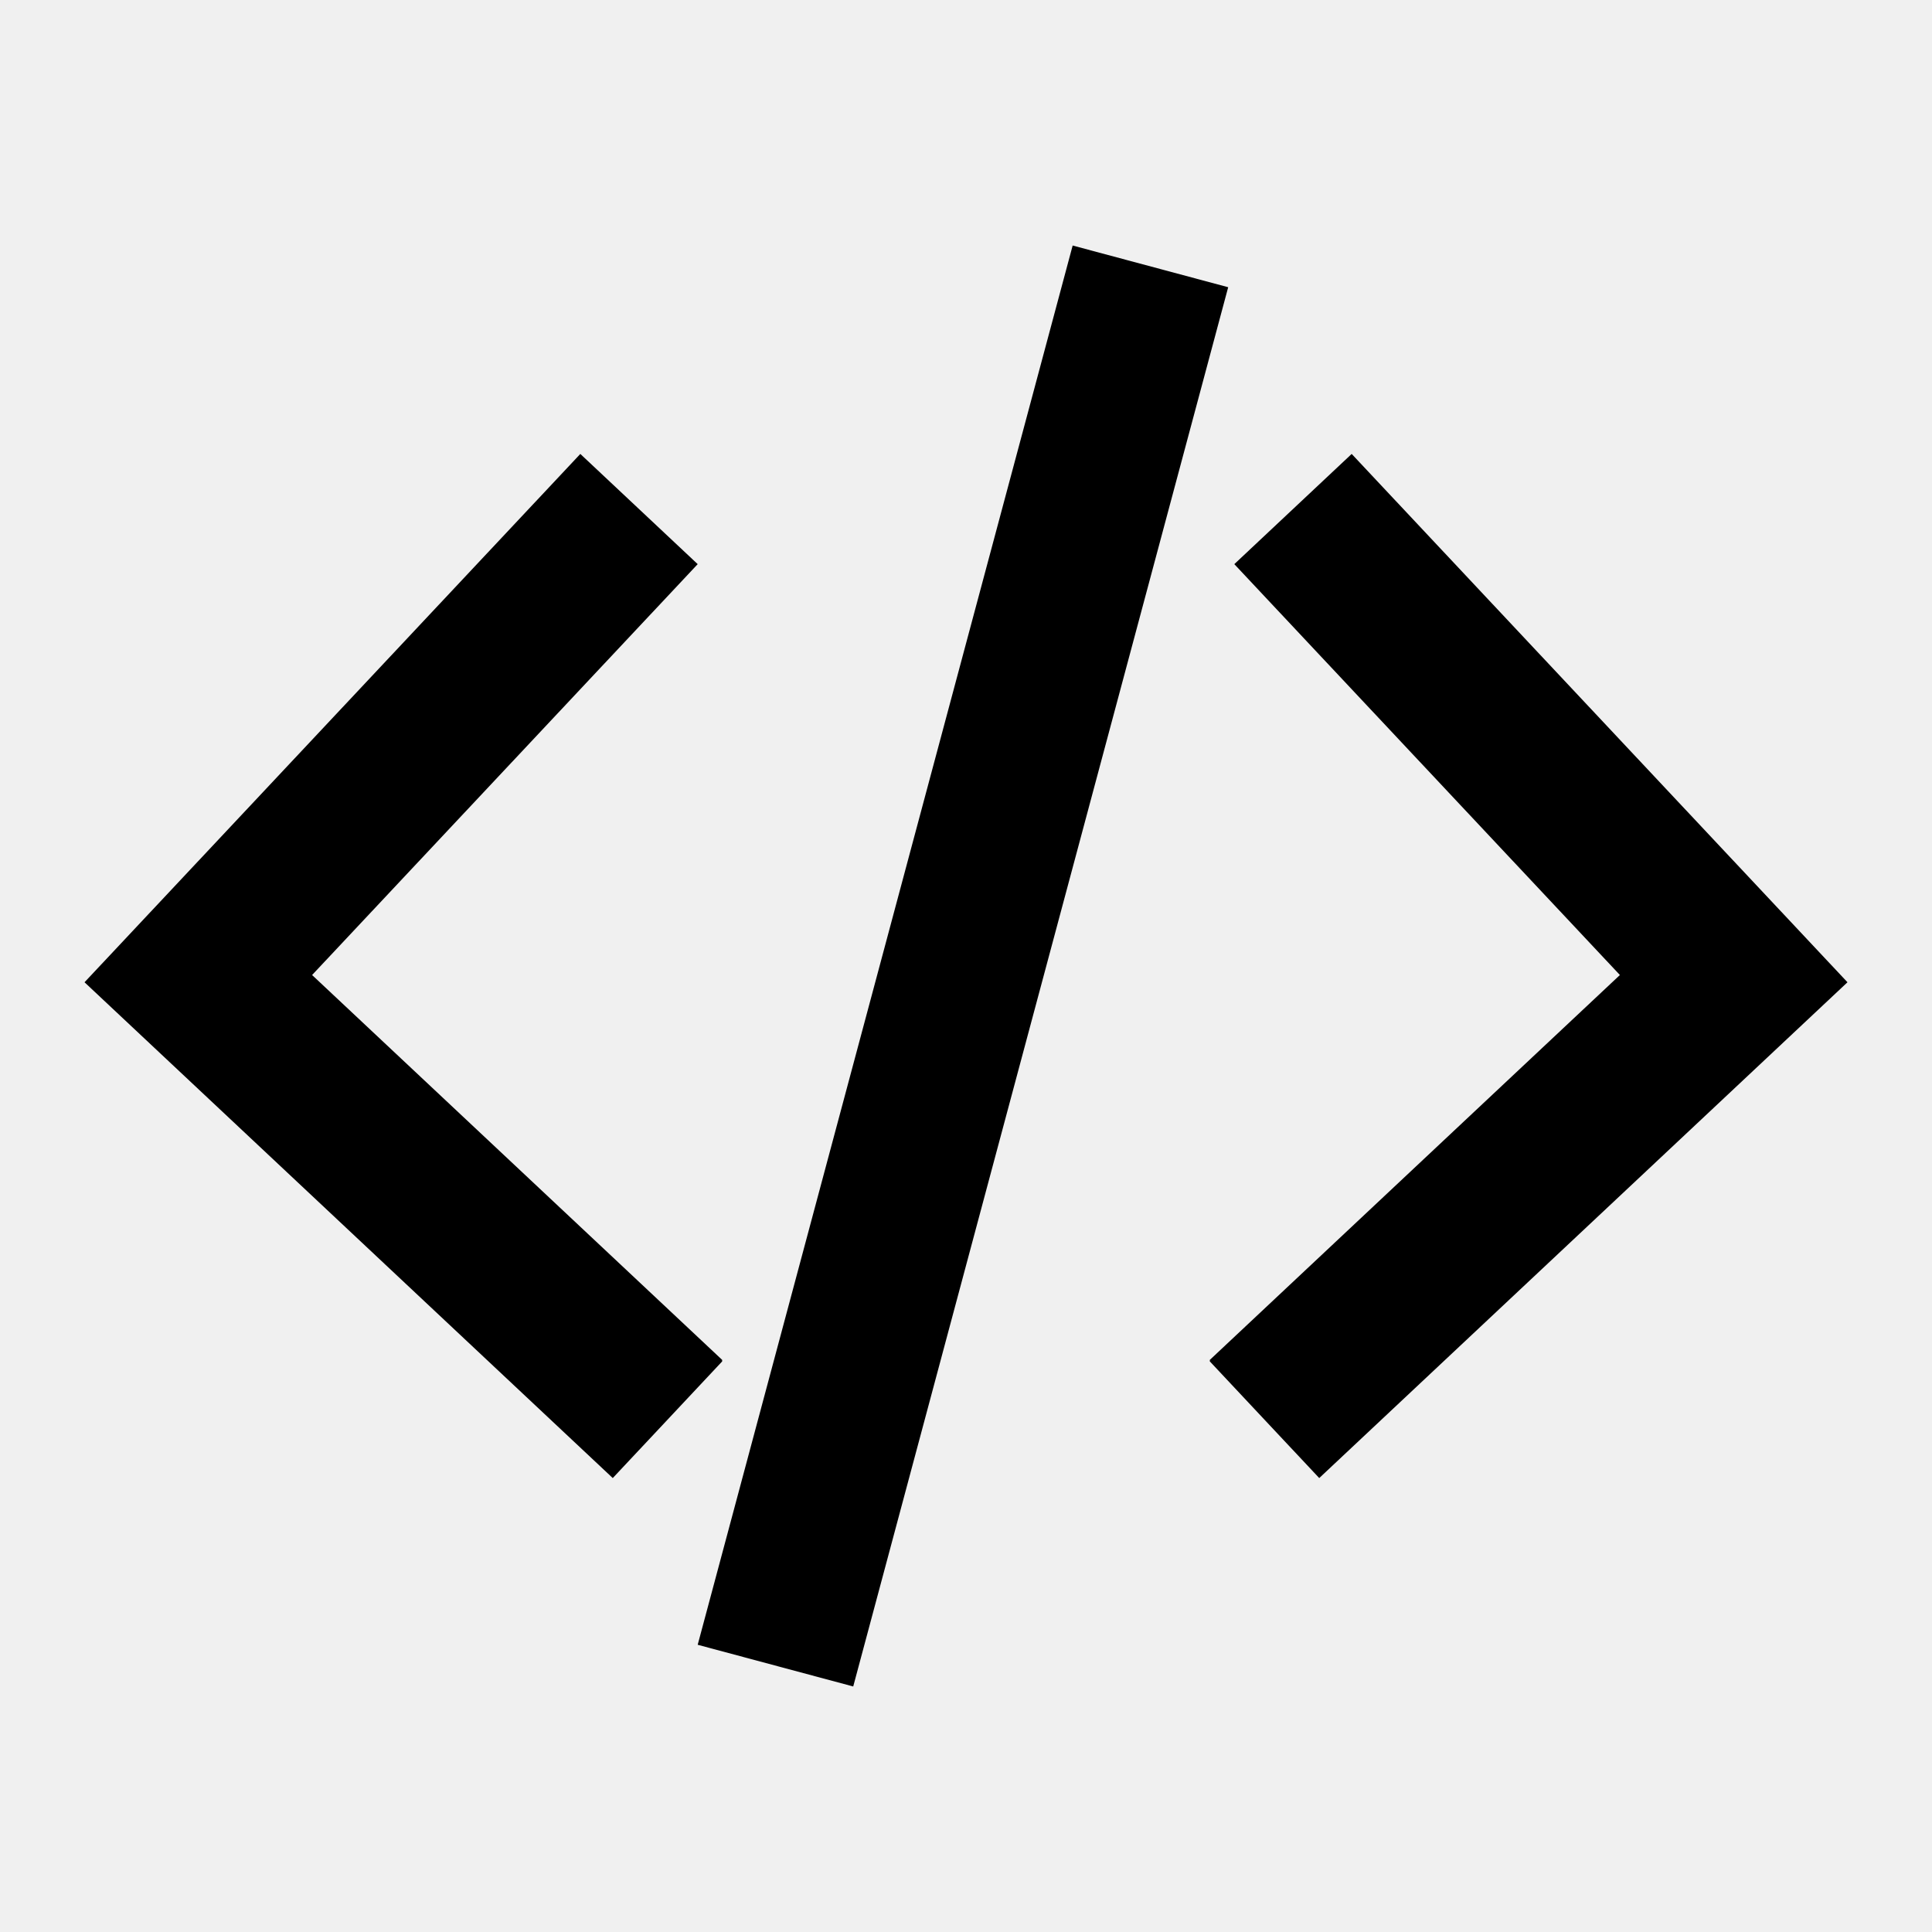
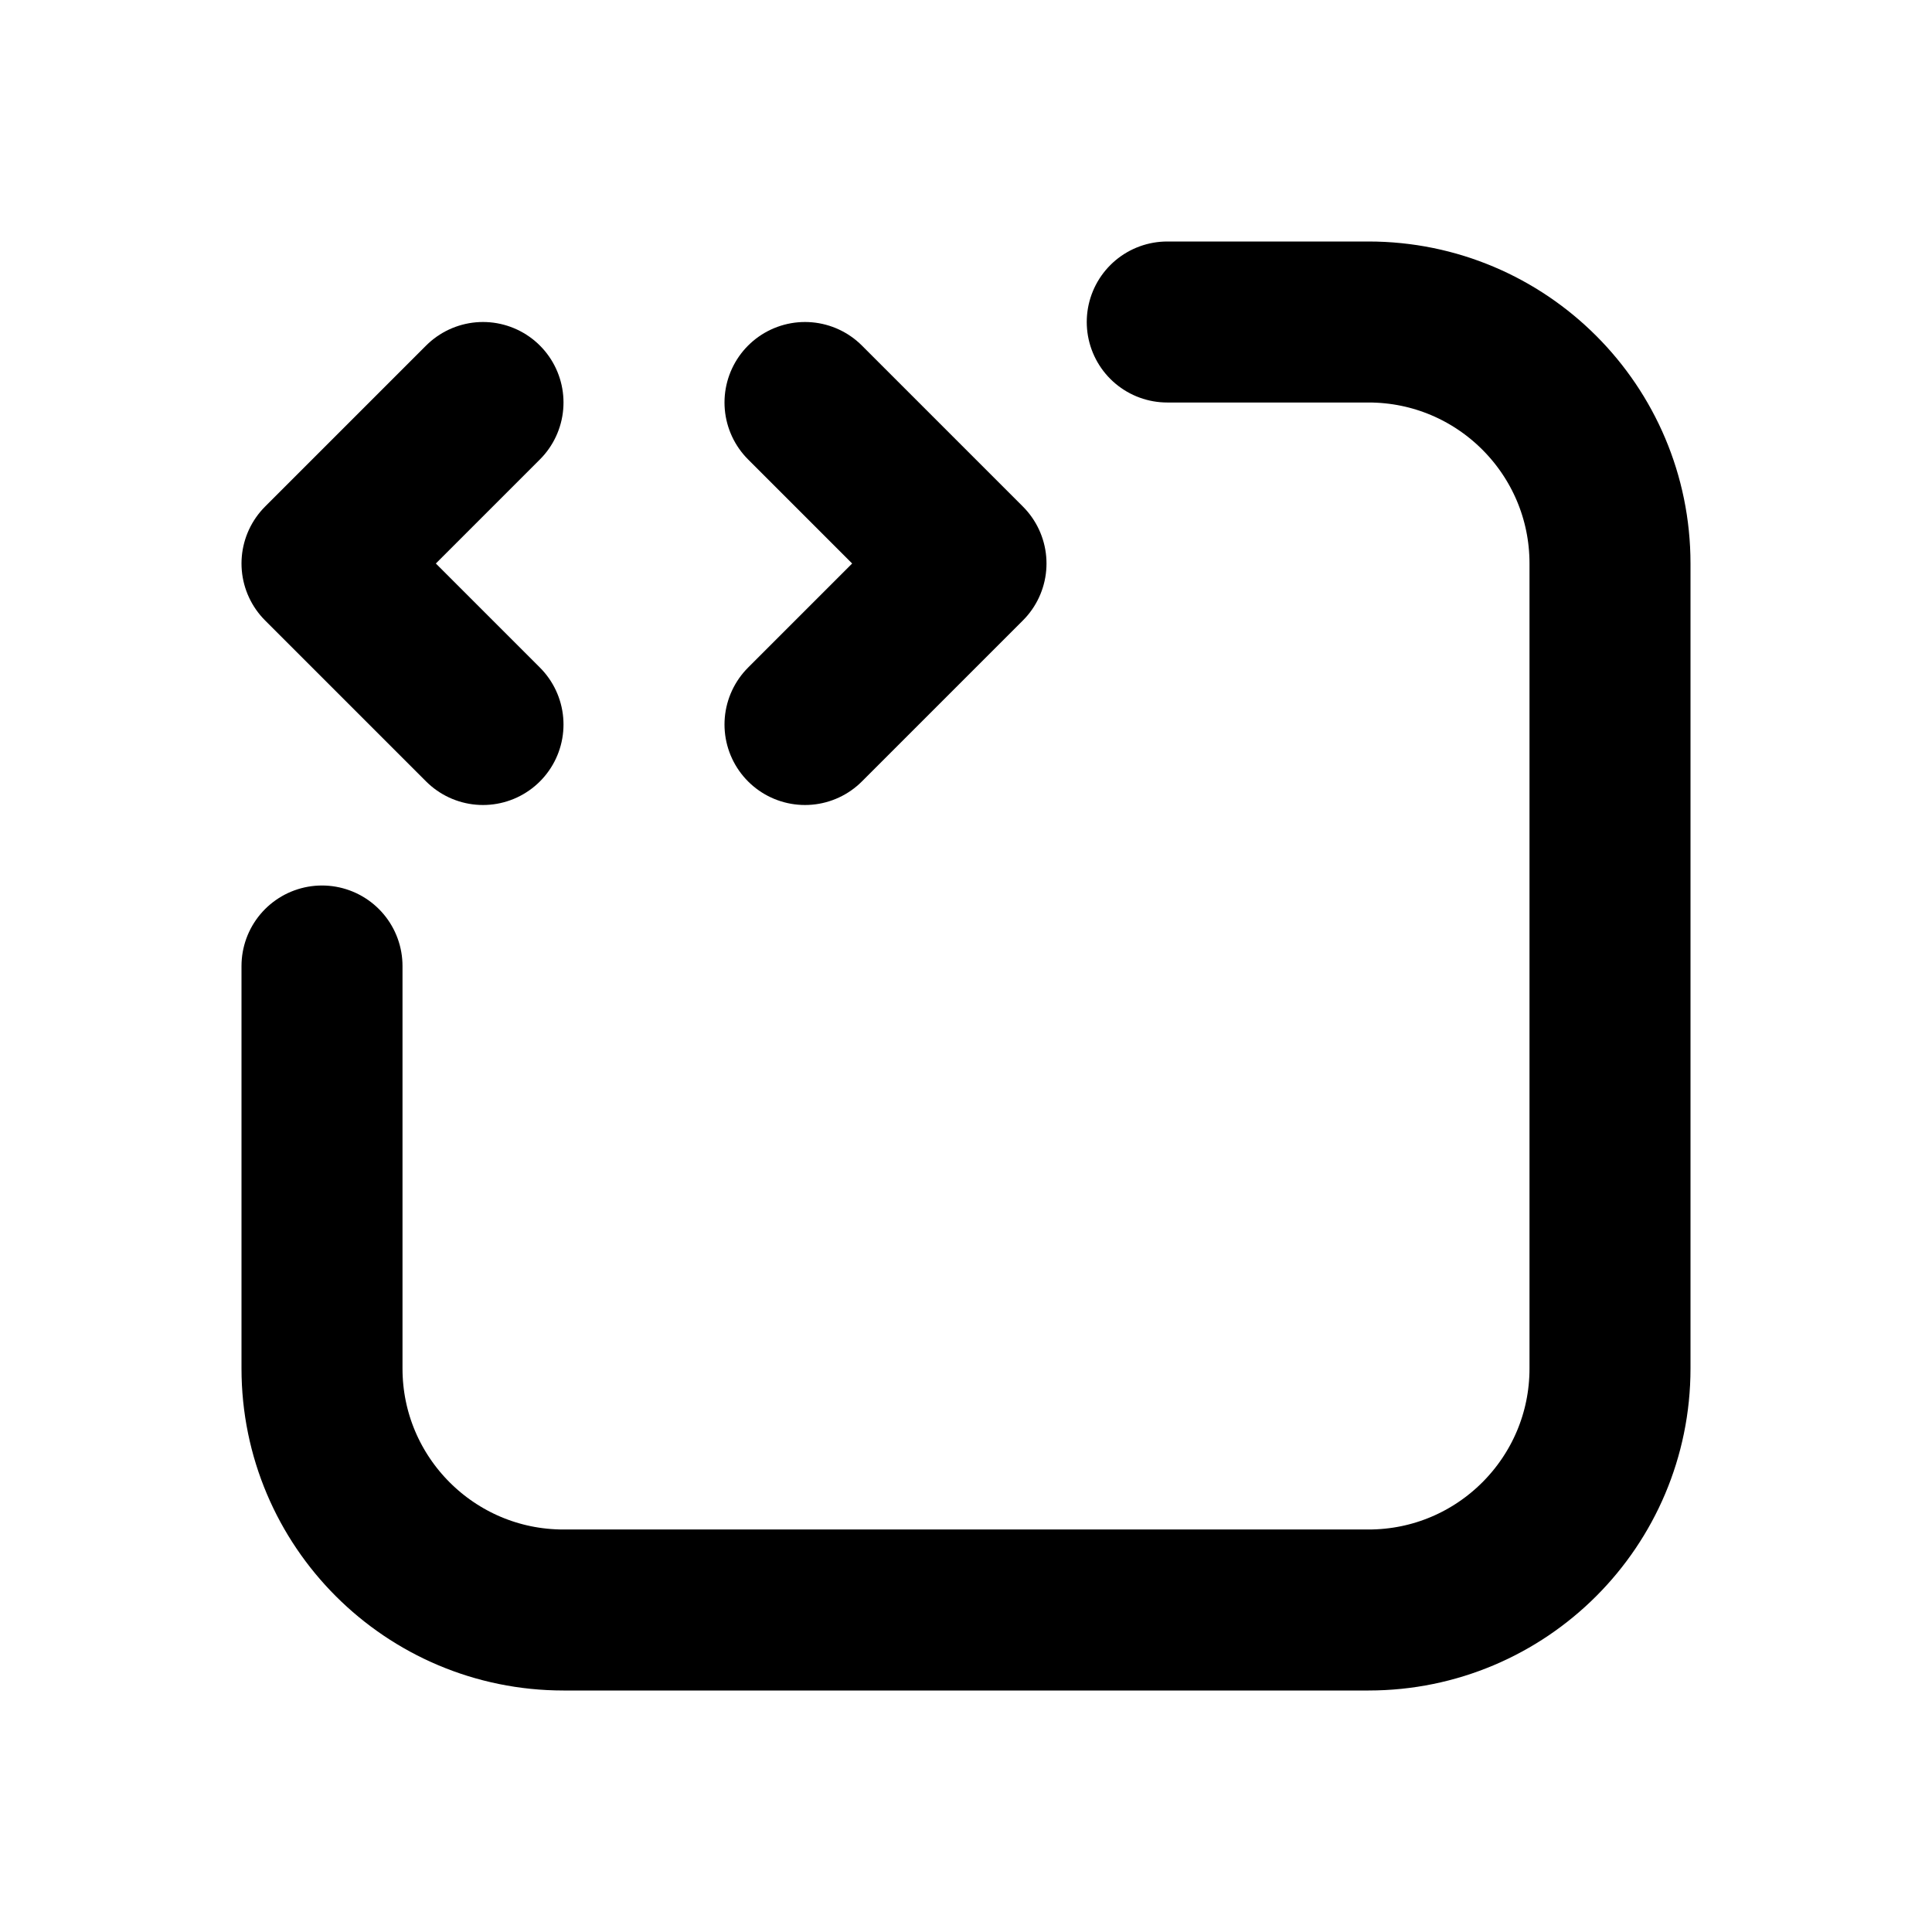
- <svg xmlns="http://www.w3.org/2000/svg" width="24" height="24" viewBox="0 0 24 24">
-   <path d="M13.325 3.05L8.667 20.432L10.599 20.95L15.257 3.568L13.325 3.05Z" fill="currentColor" />
-   <path d="M7.612 18.361L8.971 16.912L8.971 16.893L3.877 12.112L8.667 7.008L7.209 5.639L1.05 12.202L7.612 18.361Z" fill="currentColor" />
-   <path d="M16.388 18.361L15.029 16.912L15.029 16.893L20.123 12.112L15.333 7.008L16.791 5.639L22.95 12.202L16.388 18.361Z" fill="currentColor" />
+ <svg xmlns="http://www.w3.org/2000/svg" class="icon icon-tabler icon-tabler-source-code" width="24" height="24" viewBox="0 0 24 24" stroke-width="2" stroke="currentColor" fill="none" stroke-linecap="round" stroke-linejoin="round">
+   <path stroke="none" d="M0 0h24v24H0z" fill="white" />
+   <path d="M14.5 4h2.5a3 3 0 0 1 3 3v10a3 3 0 0 1 -3 3h-10a3 3 0 0 1 -3 -3v-5" />
+   <path d="M6 5l-2 2l2 2" />
+   <path d="M10 9l2 -2l-2 -2" />
</svg>
